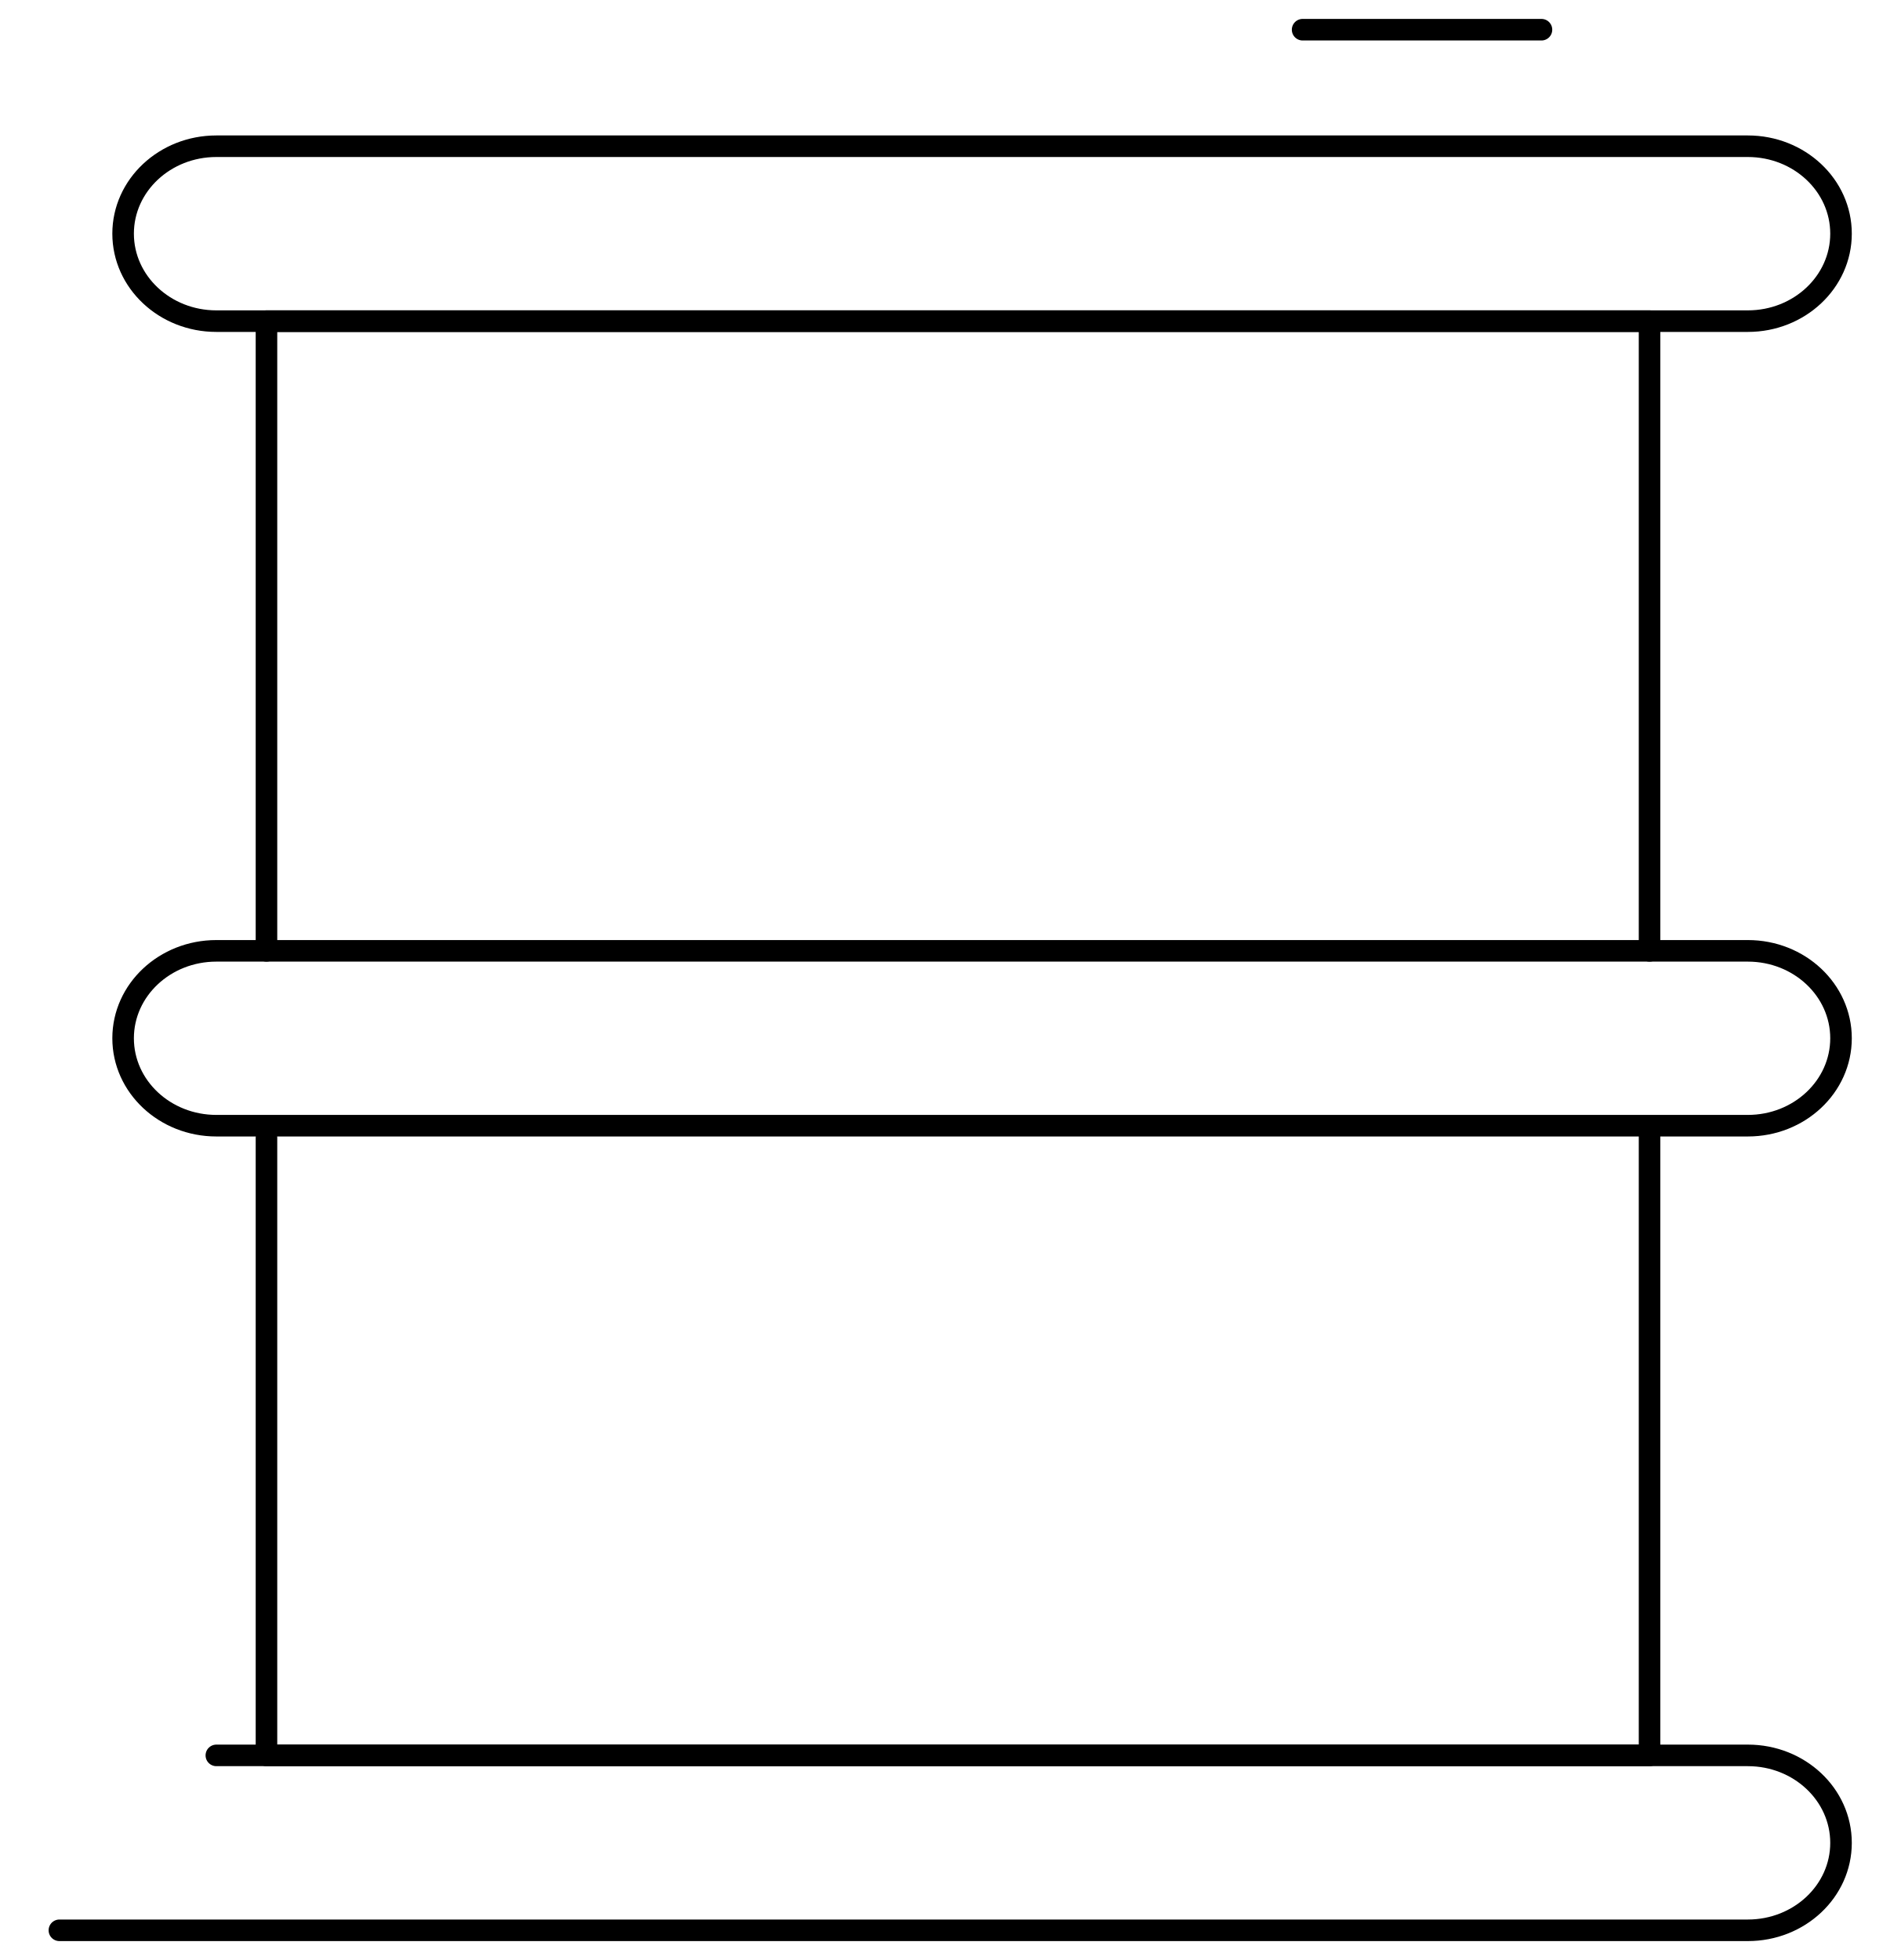
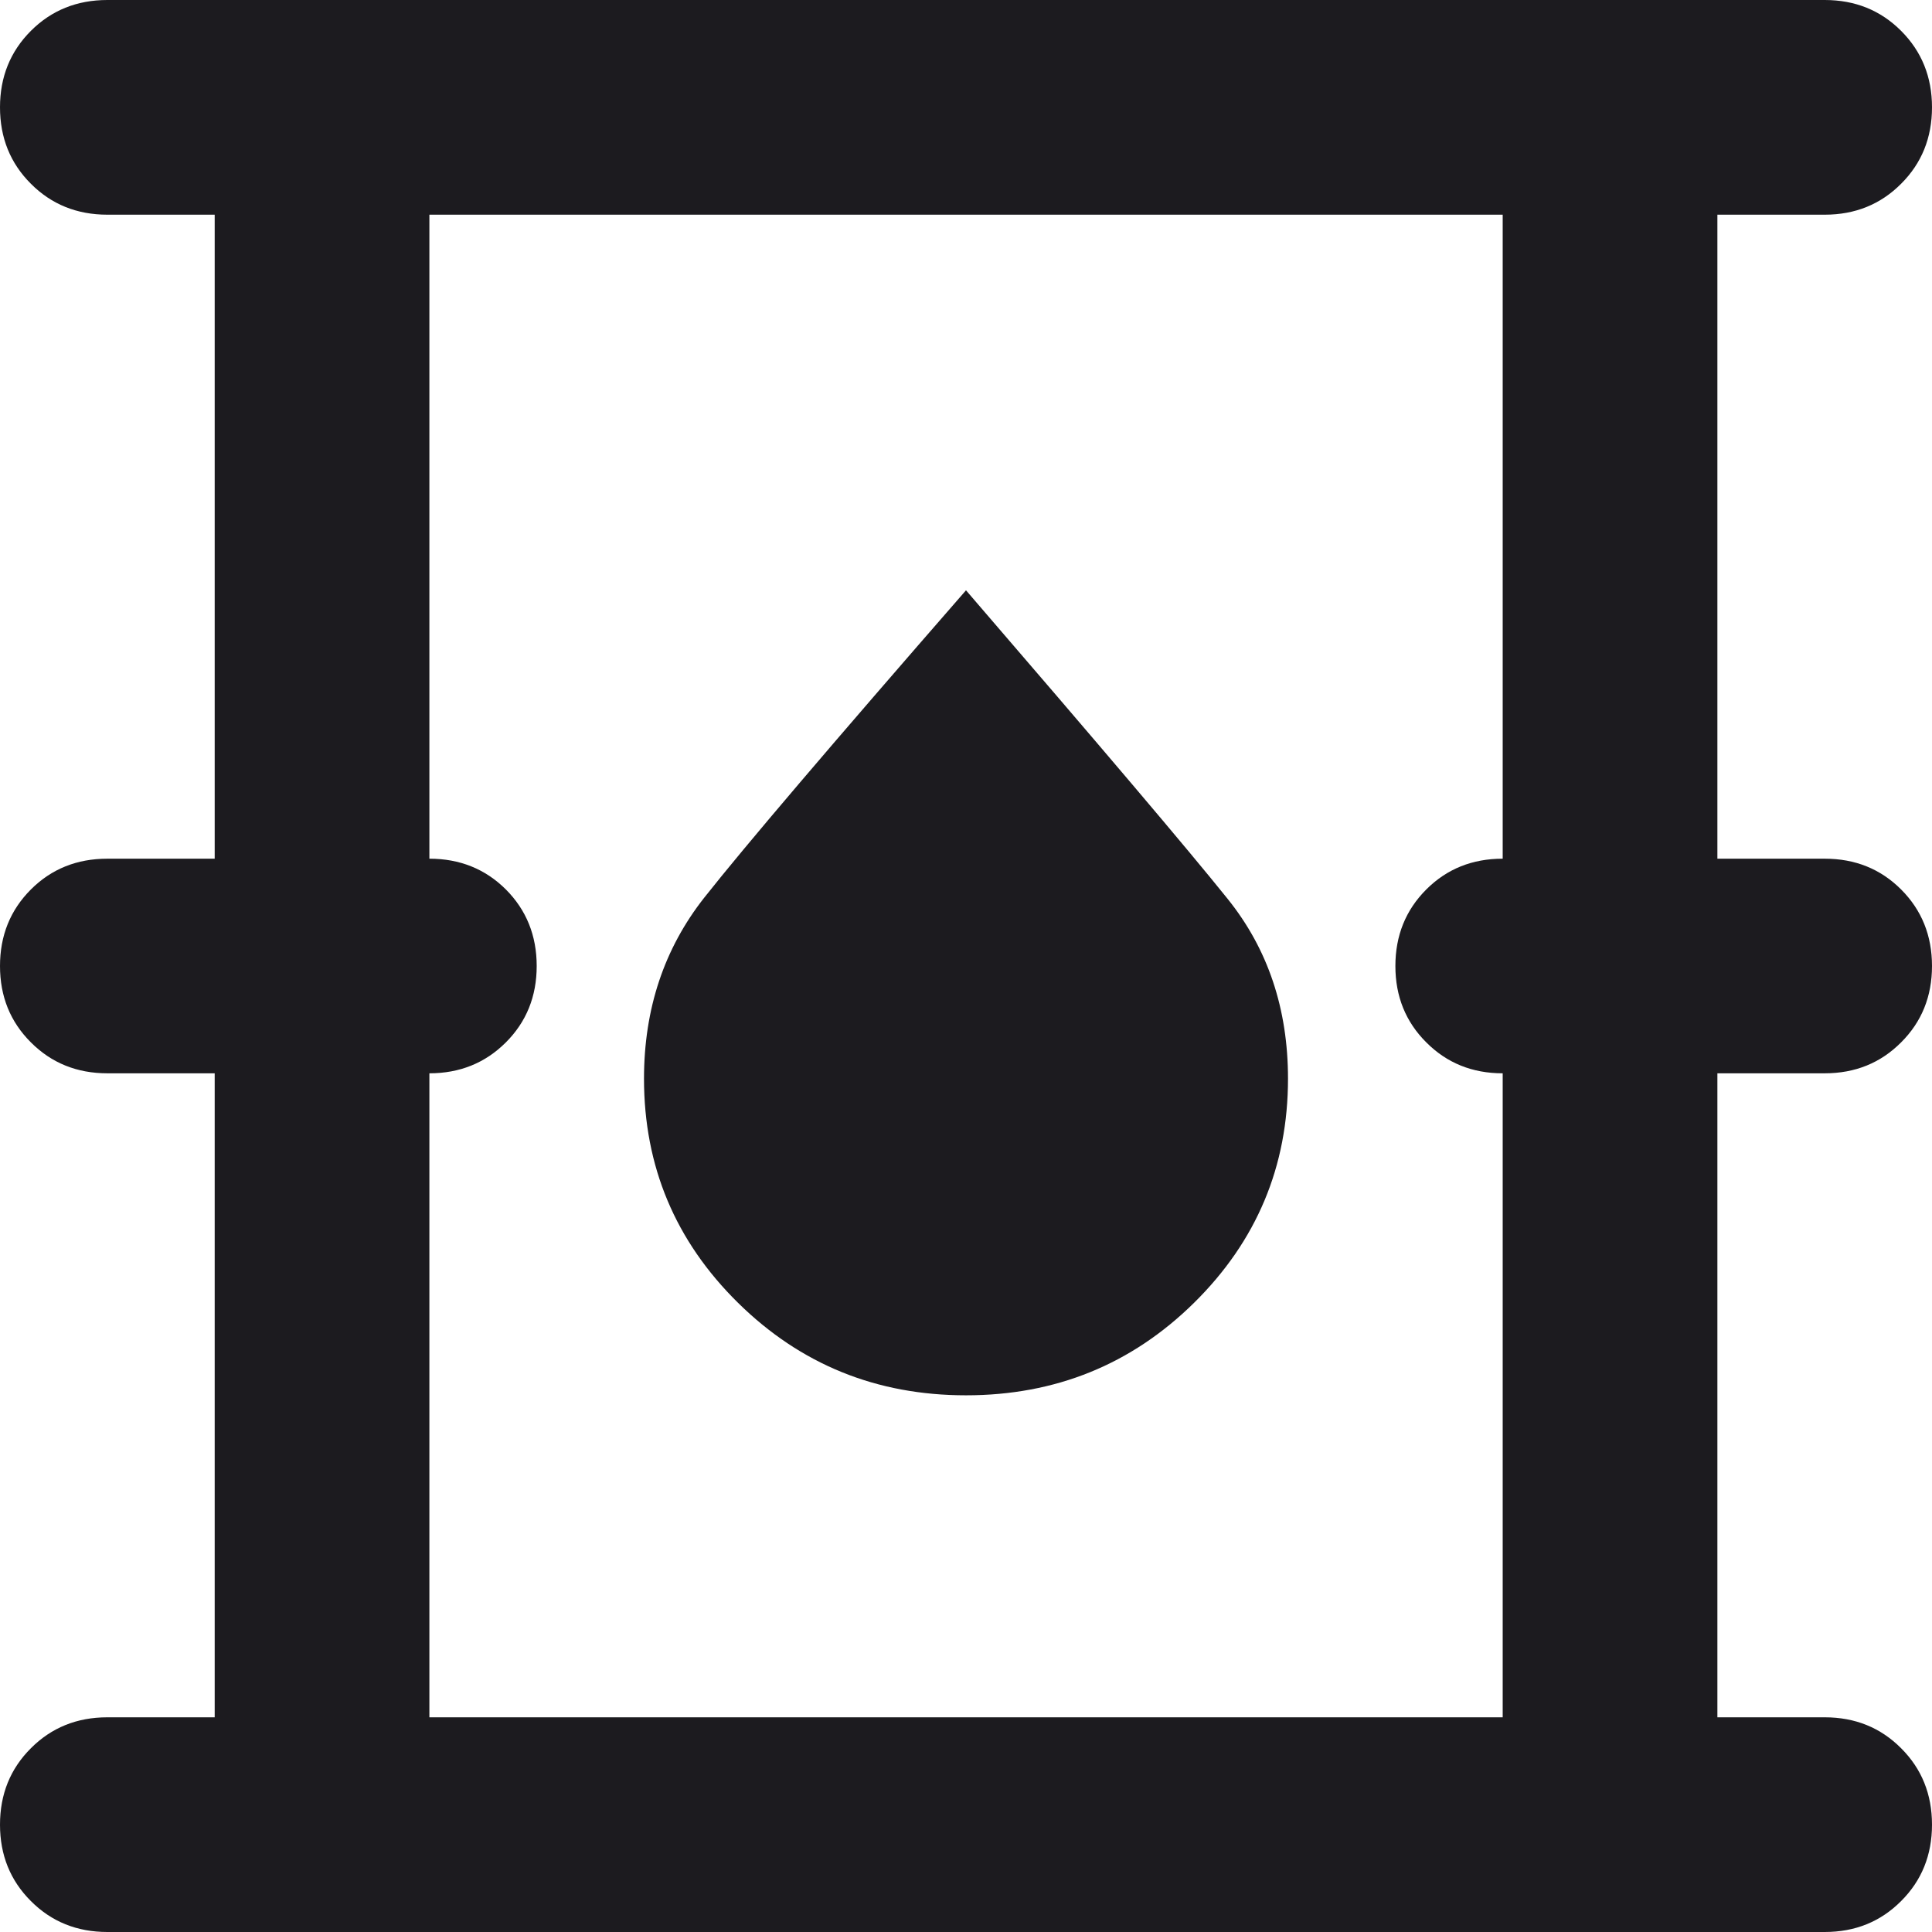
- <svg xmlns="http://www.w3.org/2000/svg" width="32" height="33" viewBox="0 0 32 33" fill="none">
-   <path d="M3.643 29.555H29.431C30.298 29.555 31 30.214 31 31.028C31 31.841 30.298 32.5 29.431 32.5H1" stroke="black" stroke-width="0.363" stroke-miterlimit="10" stroke-linecap="round" stroke-linejoin="round" />
-   <path d="M29.431 18.953H3.643C2.776 18.953 2.073 18.294 2.073 17.481C2.073 16.668 2.776 16.009 3.643 16.009H29.431C30.298 16.009 31 16.668 31 17.481C31 18.294 30.298 18.953 29.431 18.953Z" stroke="black" stroke-width="0.363" stroke-miterlimit="10" stroke-linecap="round" stroke-linejoin="round" />
-   <path d="M29.431 5.407H3.643C2.776 5.407 2.073 4.747 2.073 3.934C2.073 3.121 2.776 2.462 3.643 2.462H29.431C30.298 2.462 31 3.121 31 3.934C31 4.747 30.298 5.407 29.431 5.407Z" stroke="black" stroke-width="0.363" stroke-miterlimit="10" stroke-linecap="round" stroke-linejoin="round" />
-   <path d="M27.776 19.123V29.555H4.487V19.156" stroke="black" stroke-width="0.363" stroke-miterlimit="10" stroke-linecap="round" stroke-linejoin="round" />
-   <path d="M4.487 16.009V5.407H27.776V16.009" stroke="black" stroke-width="0.363" stroke-miterlimit="10" stroke-linecap="round" stroke-linejoin="round" />
-   <path d="M21.934 0.5H25.956" stroke="black" stroke-width="0.363" stroke-miterlimit="10" stroke-linecap="round" stroke-linejoin="round" />
+ <svg xmlns="http://www.w3.org/2000/svg" width="24" height="24" viewBox="0 0 24 24" fill="none">
+   <path d="M1.334 24C0.956 24 0.639 23.872 0.384 23.616C0.128 23.361 0 23.044 0 22.667C0 22.289 0.128 21.972 0.384 21.717C0.639 21.461 0.956 21.333 1.334 21.333H2.667V13.333H1.334C0.956 13.333 0.639 13.205 0.384 12.949C0.128 12.694 0 12.378 0 12C0 11.622 0.128 11.305 0.384 11.049C0.639 10.794 0.956 10.667 1.334 10.667H2.667V2.667H1.334C0.956 2.667 0.639 2.539 0.384 2.283C0.128 2.028 0 1.711 0 1.333C0 0.956 0.128 0.639 0.384 0.383C0.639 0.128 0.956 0 1.334 0H22.667C23.045 0 23.361 0.128 23.616 0.383C23.872 0.639 24 0.956 24 1.333C24 1.711 23.872 2.028 23.616 2.283C23.361 2.539 23.045 2.667 22.667 2.667H21.334V10.667H22.667C23.045 10.667 23.361 10.794 23.616 11.049C23.872 11.305 24 11.622 24 12C24 12.378 23.872 12.694 23.616 12.949C23.361 13.205 23.045 13.333 22.667 13.333H21.334V21.333H22.667C23.045 21.333 23.361 21.461 23.616 21.717C23.872 21.972 24 22.289 24 22.667C24 23.044 23.872 23.361 23.616 23.616C23.361 23.872 23.045 24 22.667 24H1.334ZM5.334 21.333H18.667V13.333C18.289 13.333 17.973 13.205 17.718 12.949C17.462 12.694 17.334 12.378 17.334 12C17.334 11.622 17.462 11.305 17.718 11.049C17.973 10.794 18.289 10.667 18.667 10.667V2.667H5.334V10.667C5.711 10.667 6.028 10.794 6.284 11.049C6.539 11.305 6.667 11.622 6.667 12C6.667 12.378 6.539 12.694 6.284 12.949C6.028 13.205 5.711 13.333 5.334 13.333V21.333ZM12 17.333C13.111 17.333 14.056 16.95 14.834 16.183C15.611 15.416 16 14.489 16 13.4C16 12.533 15.751 11.789 15.251 11.167C14.751 10.544 13.667 9.267 12 7.333C10.334 9.244 9.25 10.516 8.75 11.149C8.25 11.783 8 12.533 8 13.4C8 14.489 8.389 15.416 9.167 16.183C9.945 16.95 10.889 17.333 12 17.333Z" fill="#1C1B1F" />
</svg>
